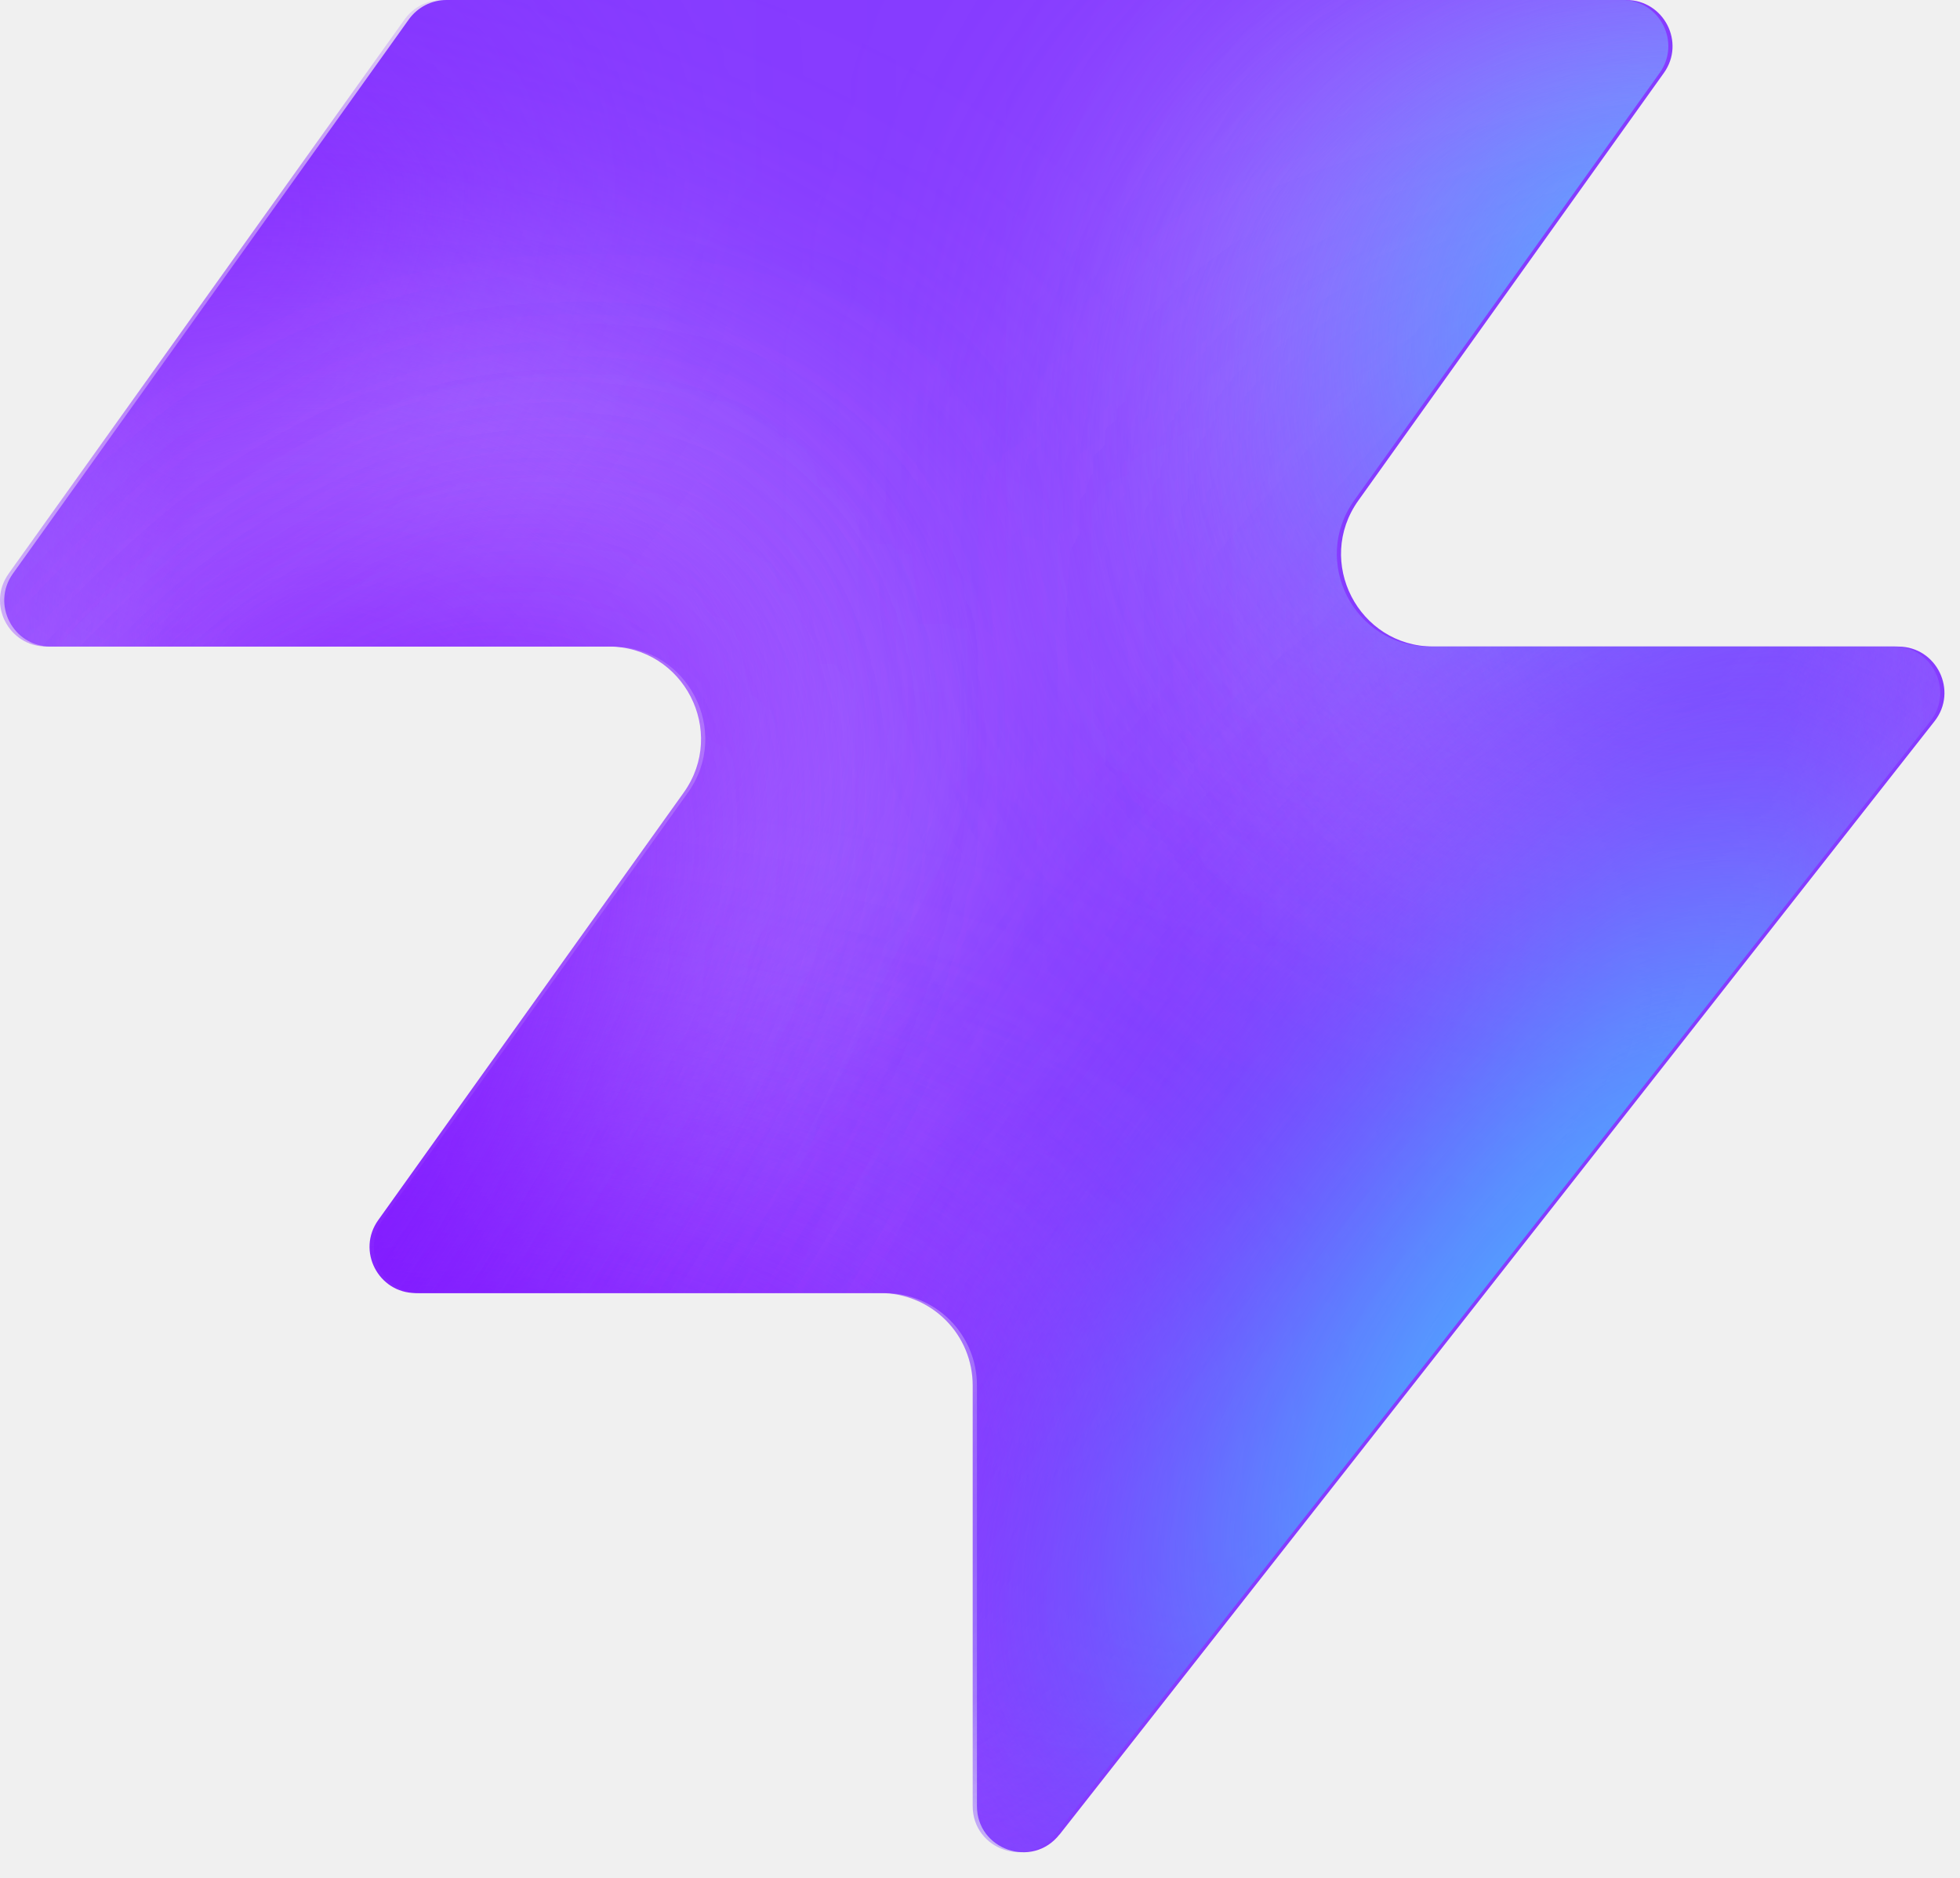
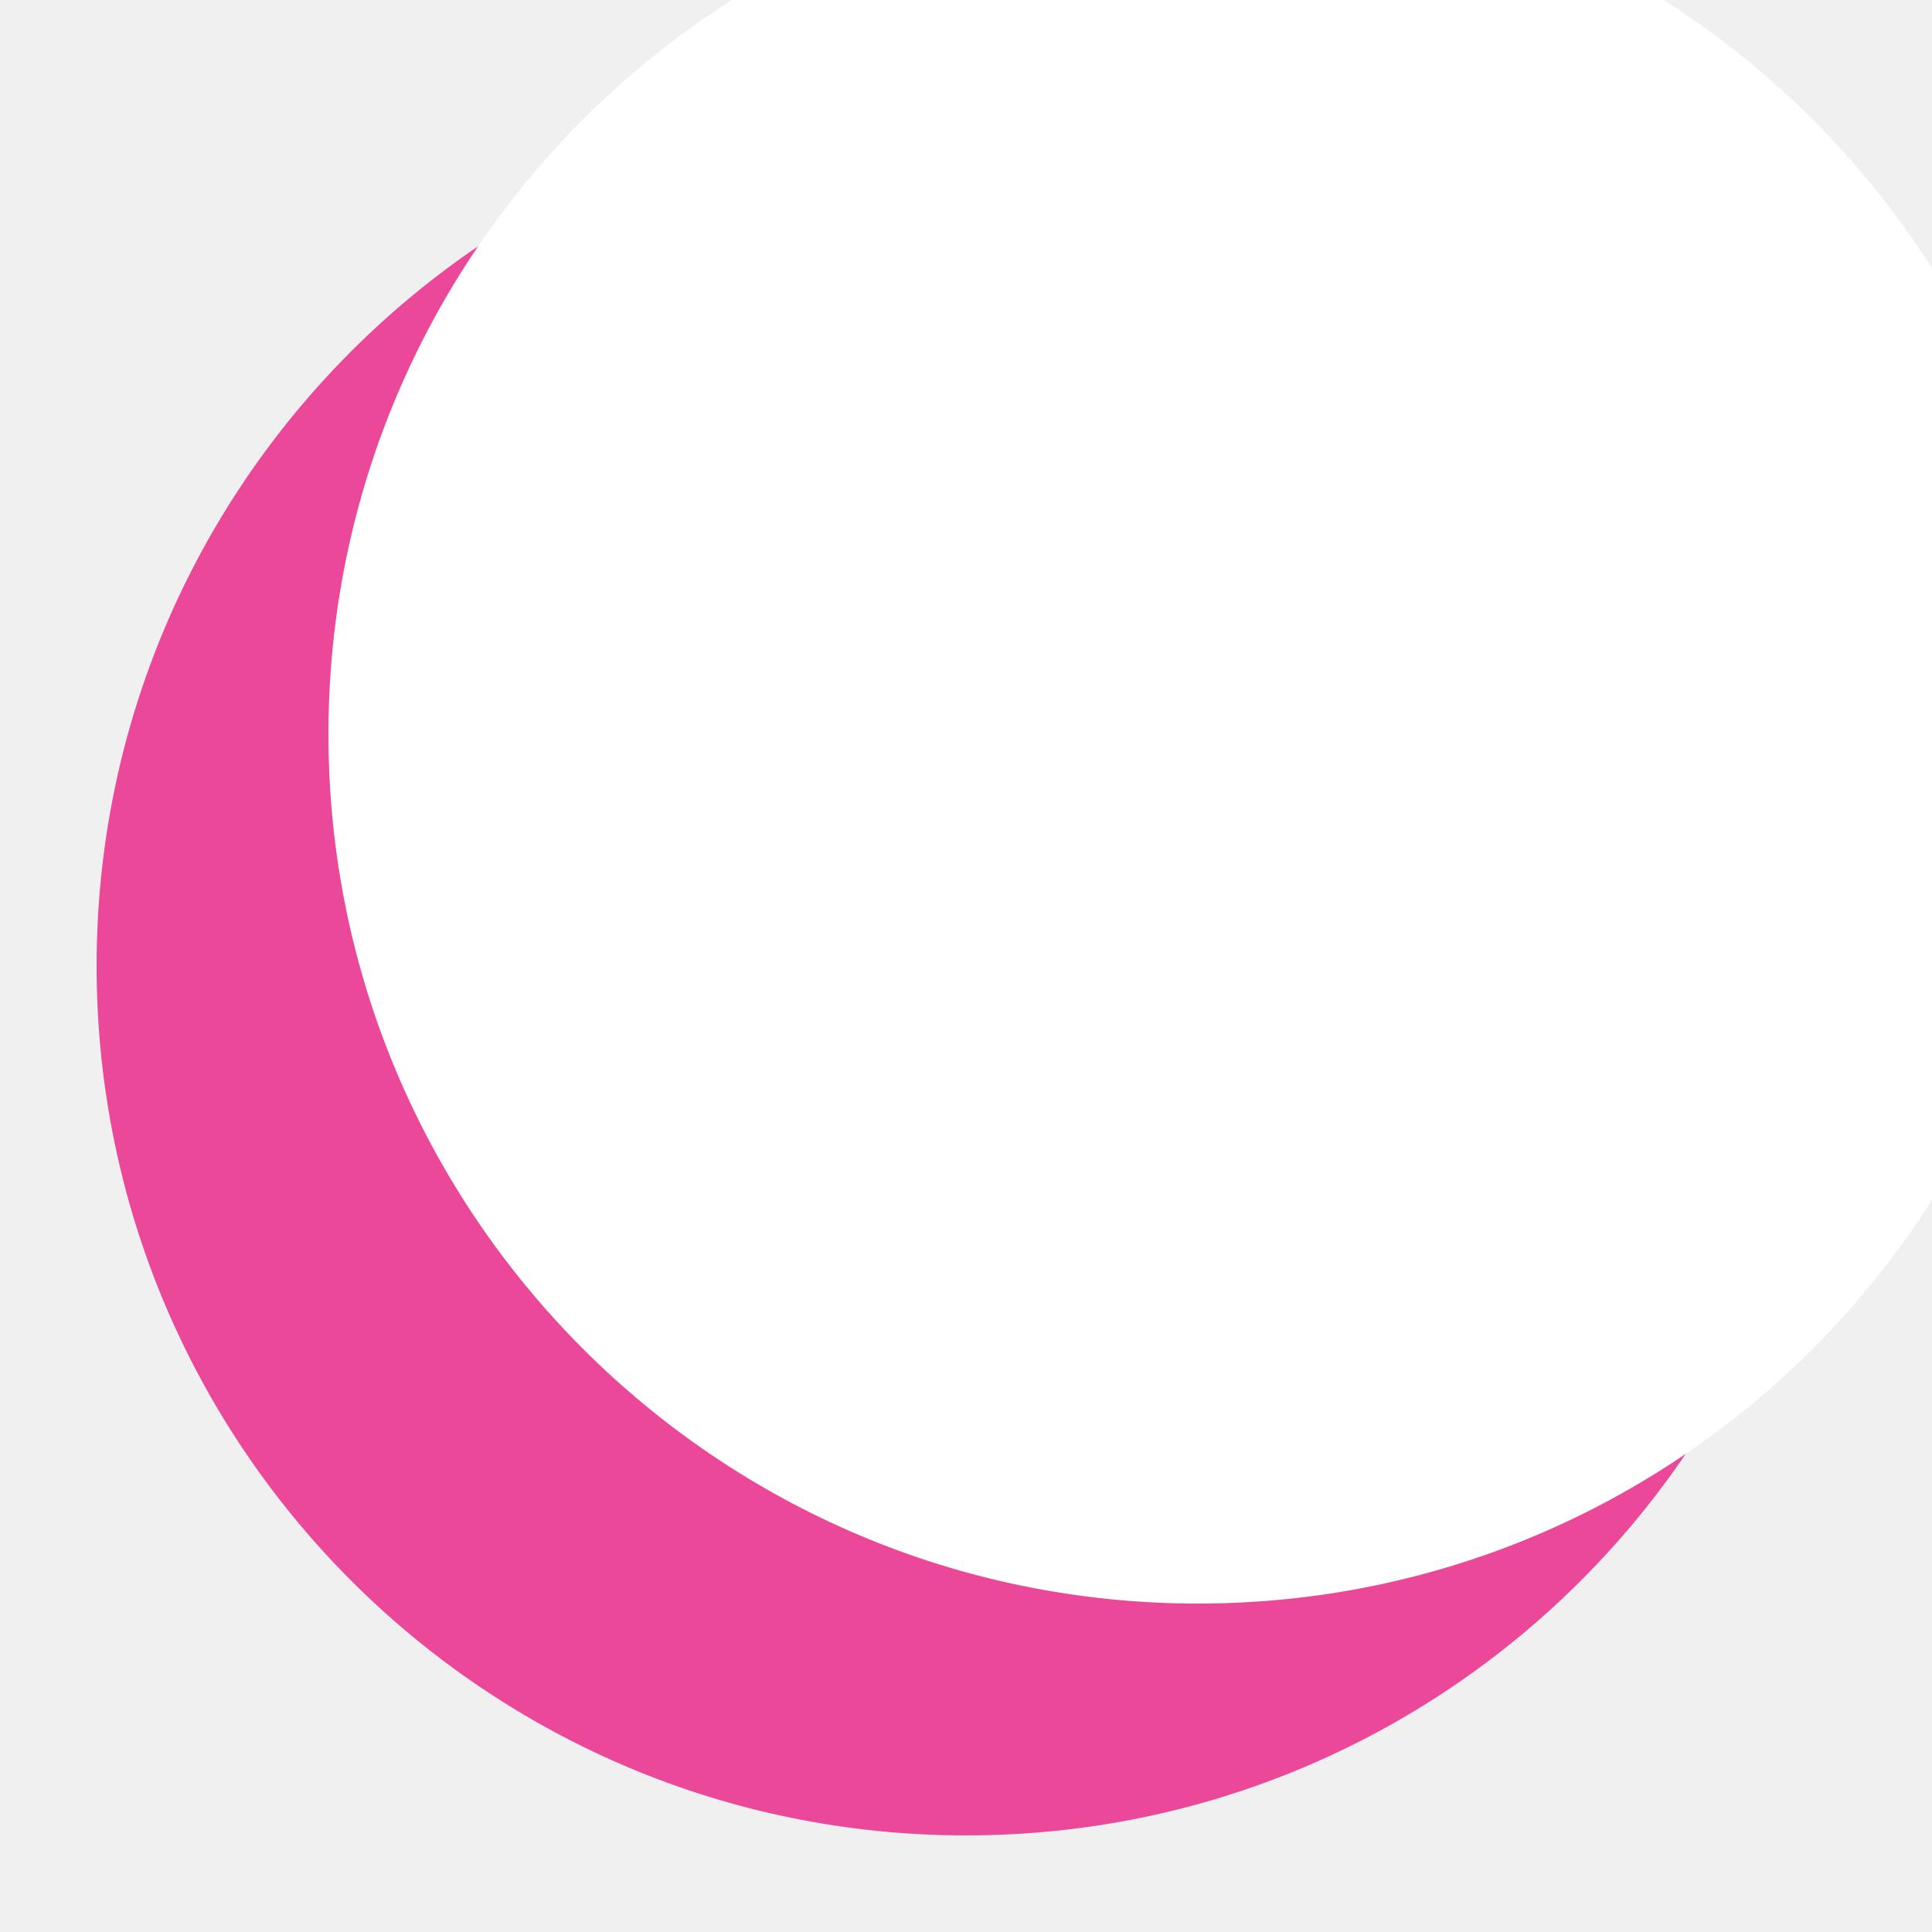
- <svg xmlns="http://www.w3.org/2000/svg" width="48" height="46" fill="none" viewBox="0 0 48 46">
-   <path fill="#863bff" d="M25.946 44.938c-.664.845-2.021.375-2.021-.698V33.937a2.26 2.26 0 0 0-2.262-2.262H10.287c-.92 0-1.456-1.04-.92-1.788l7.48-10.471c1.07-1.497 0-3.578-1.842-3.578H1.237c-.92 0-1.456-1.04-.92-1.788L10.013.474c.214-.297.556-.474.92-.474h28.894c.92 0 1.456 1.04.92 1.788l-7.48 10.471c-1.07 1.498 0 3.579 1.842 3.579h11.377c.943 0 1.473 1.088.89 1.83L25.947 44.94z" style="fill:#863bff;fill:color(display-p3 .525 .23 1);fill-opacity:1" />
-   <mask id="a" width="48" height="46" x="0" y="0" maskUnits="userSpaceOnUse" style="mask-type:alpha">
-     <path fill="#000" d="M25.842 44.938c-.664.844-2.021.375-2.021-.698V33.937a2.26 2.26 0 0 0-2.262-2.262H10.183c-.92 0-1.456-1.04-.92-1.788l7.48-10.471c1.07-1.498 0-3.579-1.842-3.579H1.133c-.92 0-1.456-1.04-.92-1.787L9.91.473c.214-.297.556-.474.92-.474h28.894c.92 0 1.456 1.04.92 1.788l-7.48 10.471c-1.07 1.498 0 3.578 1.842 3.578h11.377c.943 0 1.473 1.088.89 1.832L25.843 44.94z" style="fill:#000;fill-opacity:1" />
-   </mask>
-   <g mask="url(#a)">
-     <g filter="url(#b)">
-       <ellipse cx="5.508" cy="14.704" fill="#ede6ff" rx="5.508" ry="14.704" style="fill:#ede6ff;fill:color(display-p3 .927 .903 1);fill-opacity:1" transform="matrix(.00324 1 1 -.00324 -4.47 31.516)" />
-     </g>
-     <g filter="url(#c)">
-       <ellipse cx="10.399" cy="29.851" fill="#ede6ff" rx="10.399" ry="29.851" style="fill:#ede6ff;fill:color(display-p3 .927 .903 1);fill-opacity:1" transform="matrix(.00324 1 1 -.00324 -39.328 7.883)" />
-     </g>
-     <g filter="url(#d)">
-       <ellipse cx="5.508" cy="30.487" fill="#7e14ff" rx="5.508" ry="30.487" style="fill:#7e14ff;fill:color(display-p3 .492 .077 1);fill-opacity:1" transform="rotate(89.814 -25.913 -14.639)scale(1 -1)" />
-     </g>
-     <g filter="url(#e)">
-       <ellipse cx="5.508" cy="30.599" fill="#7e14ff" rx="5.508" ry="30.599" style="fill:#7e14ff;fill:color(display-p3 .492 .077 1);fill-opacity:1" transform="rotate(89.814 -32.644 -3.334)scale(1 -1)" />
-     </g>
-     <g filter="url(#f)">
-       <ellipse cx="5.508" cy="30.599" fill="#7e14ff" rx="5.508" ry="30.599" style="fill:#7e14ff;fill:color(display-p3 .492 .077 1);fill-opacity:1" transform="matrix(.00324 1 1 -.00324 -34.34 30.47)" />
-     </g>
-     <g filter="url(#g)">
-       <ellipse cx="14.072" cy="22.078" fill="#ede6ff" rx="14.072" ry="22.078" style="fill:#ede6ff;fill:color(display-p3 .927 .903 1);fill-opacity:1" transform="rotate(93.35 24.506 48.493)scale(-1 1)" />
-     </g>
-     <g filter="url(#h)">
-       <ellipse cx="3.47" cy="21.501" fill="#7e14ff" rx="3.47" ry="21.501" style="fill:#7e14ff;fill:color(display-p3 .492 .077 1);fill-opacity:1" transform="rotate(89.009 28.708 47.59)scale(-1 1)" />
-     </g>
-     <g filter="url(#i)">
-       <ellipse cx="3.47" cy="21.501" fill="#7e14ff" rx="3.47" ry="21.501" style="fill:#7e14ff;fill:color(display-p3 .492 .077 1);fill-opacity:1" transform="rotate(89.009 28.708 47.59)scale(-1 1)" />
-     </g>
-     <g filter="url(#j)">
-       <ellipse cx=".387" cy="8.972" fill="#7e14ff" rx="4.407" ry="29.108" style="fill:#7e14ff;fill:color(display-p3 .492 .077 1);fill-opacity:1" transform="rotate(39.51 .387 8.972)" />
-     </g>
-     <g filter="url(#k)">
-       <ellipse cx="47.523" cy="-6.092" fill="#7e14ff" rx="4.407" ry="29.108" style="fill:#7e14ff;fill:color(display-p3 .492 .077 1);fill-opacity:1" transform="rotate(37.892 47.523 -6.092)" />
-     </g>
-     <g filter="url(#l)">
-       <ellipse cx="41.412" cy="6.333" fill="#47bfff" rx="5.971" ry="9.665" style="fill:#47bfff;fill:color(display-p3 .28 .748 1);fill-opacity:1" transform="rotate(37.892 41.412 6.333)" />
-     </g>
-     <g filter="url(#m)">
-       <ellipse cx="-1.879" cy="38.332" fill="#7e14ff" rx="4.407" ry="29.108" style="fill:#7e14ff;fill:color(display-p3 .492 .077 1);fill-opacity:1" transform="rotate(37.892 -1.88 38.332)" />
-     </g>
-     <g filter="url(#n)">
-       <ellipse cx="-1.879" cy="38.332" fill="#7e14ff" rx="4.407" ry="29.108" style="fill:#7e14ff;fill:color(display-p3 .492 .077 1);fill-opacity:1" transform="rotate(37.892 -1.88 38.332)" />
-     </g>
-     <g filter="url(#o)">
-       <ellipse cx="35.651" cy="29.907" fill="#7e14ff" rx="4.407" ry="29.108" style="fill:#7e14ff;fill:color(display-p3 .492 .077 1);fill-opacity:1" transform="rotate(37.892 35.651 29.907)" />
-     </g>
-     <g filter="url(#p)">
-       <ellipse cx="38.418" cy="32.4" fill="#47bfff" rx="5.971" ry="15.297" style="fill:#47bfff;fill:color(display-p3 .28 .748 1);fill-opacity:1" transform="rotate(37.892 38.418 32.4)" />
-     </g>
-   </g>
+ <svg xmlns="http://www.w3.org/2000/svg" viewBox="0 0 100 100">
  <defs>
-     <filter id="b" width="60.045" height="41.654" x="-19.77" y="16.149" color-interpolation-filters="sRGB" filterUnits="userSpaceOnUse">
-       <feFlood flood-opacity="0" result="BackgroundImageFix" />
-       <feBlend in="SourceGraphic" in2="BackgroundImageFix" result="shape" />
-       <feGaussianBlur result="effect1_foregroundBlur_2002_17158" stdDeviation="7.659" />
-     </filter>
-     <filter id="c" width="90.34" height="51.437" x="-54.613" y="-7.533" color-interpolation-filters="sRGB" filterUnits="userSpaceOnUse">
-       <feFlood flood-opacity="0" result="BackgroundImageFix" />
-       <feBlend in="SourceGraphic" in2="BackgroundImageFix" result="shape" />
-       <feGaussianBlur result="effect1_foregroundBlur_2002_17158" stdDeviation="7.659" />
-     </filter>
-     <filter id="d" width="79.355" height="29.4" x="-49.64" y="2.03" color-interpolation-filters="sRGB" filterUnits="userSpaceOnUse">
-       <feFlood flood-opacity="0" result="BackgroundImageFix" />
-       <feBlend in="SourceGraphic" in2="BackgroundImageFix" result="shape" />
-       <feGaussianBlur result="effect1_foregroundBlur_2002_17158" stdDeviation="4.596" />
-     </filter>
-     <filter id="e" width="79.579" height="29.4" x="-45.045" y="20.029" color-interpolation-filters="sRGB" filterUnits="userSpaceOnUse">
-       <feFlood flood-opacity="0" result="BackgroundImageFix" />
-       <feBlend in="SourceGraphic" in2="BackgroundImageFix" result="shape" />
-       <feGaussianBlur result="effect1_foregroundBlur_2002_17158" stdDeviation="4.596" />
-     </filter>
-     <filter id="f" width="79.579" height="29.4" x="-43.513" y="21.178" color-interpolation-filters="sRGB" filterUnits="userSpaceOnUse">
-       <feFlood flood-opacity="0" result="BackgroundImageFix" />
-       <feBlend in="SourceGraphic" in2="BackgroundImageFix" result="shape" />
-       <feGaussianBlur result="effect1_foregroundBlur_2002_17158" stdDeviation="4.596" />
-     </filter>
-     <filter id="g" width="74.749" height="58.852" x="15.756" y="-17.901" color-interpolation-filters="sRGB" filterUnits="userSpaceOnUse">
-       <feFlood flood-opacity="0" result="BackgroundImageFix" />
-       <feBlend in="SourceGraphic" in2="BackgroundImageFix" result="shape" />
-       <feGaussianBlur result="effect1_foregroundBlur_2002_17158" stdDeviation="7.659" />
-     </filter>
-     <filter id="h" width="61.377" height="25.362" x="23.548" y="2.284" color-interpolation-filters="sRGB" filterUnits="userSpaceOnUse">
-       <feFlood flood-opacity="0" result="BackgroundImageFix" />
-       <feBlend in="SourceGraphic" in2="BackgroundImageFix" result="shape" />
-       <feGaussianBlur result="effect1_foregroundBlur_2002_17158" stdDeviation="4.596" />
-     </filter>
-     <filter id="i" width="61.377" height="25.362" x="23.548" y="2.284" color-interpolation-filters="sRGB" filterUnits="userSpaceOnUse">
-       <feFlood flood-opacity="0" result="BackgroundImageFix" />
-       <feBlend in="SourceGraphic" in2="BackgroundImageFix" result="shape" />
-       <feGaussianBlur result="effect1_foregroundBlur_2002_17158" stdDeviation="4.596" />
-     </filter>
-     <filter id="j" width="56.045" height="63.649" x="-27.636" y="-22.853" color-interpolation-filters="sRGB" filterUnits="userSpaceOnUse">
-       <feFlood flood-opacity="0" result="BackgroundImageFix" />
-       <feBlend in="SourceGraphic" in2="BackgroundImageFix" result="shape" />
-       <feGaussianBlur result="effect1_foregroundBlur_2002_17158" stdDeviation="4.596" />
-     </filter>
-     <filter id="k" width="54.814" height="64.646" x="20.116" y="-38.415" color-interpolation-filters="sRGB" filterUnits="userSpaceOnUse">
-       <feFlood flood-opacity="0" result="BackgroundImageFix" />
-       <feBlend in="SourceGraphic" in2="BackgroundImageFix" result="shape" />
-       <feGaussianBlur result="effect1_foregroundBlur_2002_17158" stdDeviation="4.596" />
-     </filter>
-     <filter id="l" width="33.541" height="35.313" x="24.641" y="-11.323" color-interpolation-filters="sRGB" filterUnits="userSpaceOnUse">
-       <feFlood flood-opacity="0" result="BackgroundImageFix" />
-       <feBlend in="SourceGraphic" in2="BackgroundImageFix" result="shape" />
-       <feGaussianBlur result="effect1_foregroundBlur_2002_17158" stdDeviation="4.596" />
-     </filter>
-     <filter id="m" width="54.814" height="64.646" x="-29.286" y="6.009" color-interpolation-filters="sRGB" filterUnits="userSpaceOnUse">
-       <feFlood flood-opacity="0" result="BackgroundImageFix" />
-       <feBlend in="SourceGraphic" in2="BackgroundImageFix" result="shape" />
-       <feGaussianBlur result="effect1_foregroundBlur_2002_17158" stdDeviation="4.596" />
-     </filter>
-     <filter id="n" width="54.814" height="64.646" x="-29.286" y="6.009" color-interpolation-filters="sRGB" filterUnits="userSpaceOnUse">
-       <feFlood flood-opacity="0" result="BackgroundImageFix" />
-       <feBlend in="SourceGraphic" in2="BackgroundImageFix" result="shape" />
-       <feGaussianBlur result="effect1_foregroundBlur_2002_17158" stdDeviation="4.596" />
-     </filter>
-     <filter id="o" width="54.814" height="64.646" x="8.244" y="-2.416" color-interpolation-filters="sRGB" filterUnits="userSpaceOnUse">
-       <feFlood flood-opacity="0" result="BackgroundImageFix" />
-       <feBlend in="SourceGraphic" in2="BackgroundImageFix" result="shape" />
-       <feGaussianBlur result="effect1_foregroundBlur_2002_17158" stdDeviation="4.596" />
-     </filter>
-     <filter id="p" width="39.409" height="43.623" x="18.713" y="10.588" color-interpolation-filters="sRGB" filterUnits="userSpaceOnUse">
-       <feFlood flood-opacity="0" result="BackgroundImageFix" />
-       <feBlend in="SourceGraphic" in2="BackgroundImageFix" result="shape" />
-       <feGaussianBlur result="effect1_foregroundBlur_2002_17158" stdDeviation="4.596" />
-     </filter>
+     <style>
+       .moon { fill: #ec4899; }
+     </style>
  </defs>
+   <circle cx="50" cy="50" r="45" class="moon" />
+   <circle cx="62" cy="38" r="45" fill="white" />
+   <circle cx="35" cy="35" r="12" fill="white" opacity="0.3" />
</svg>
